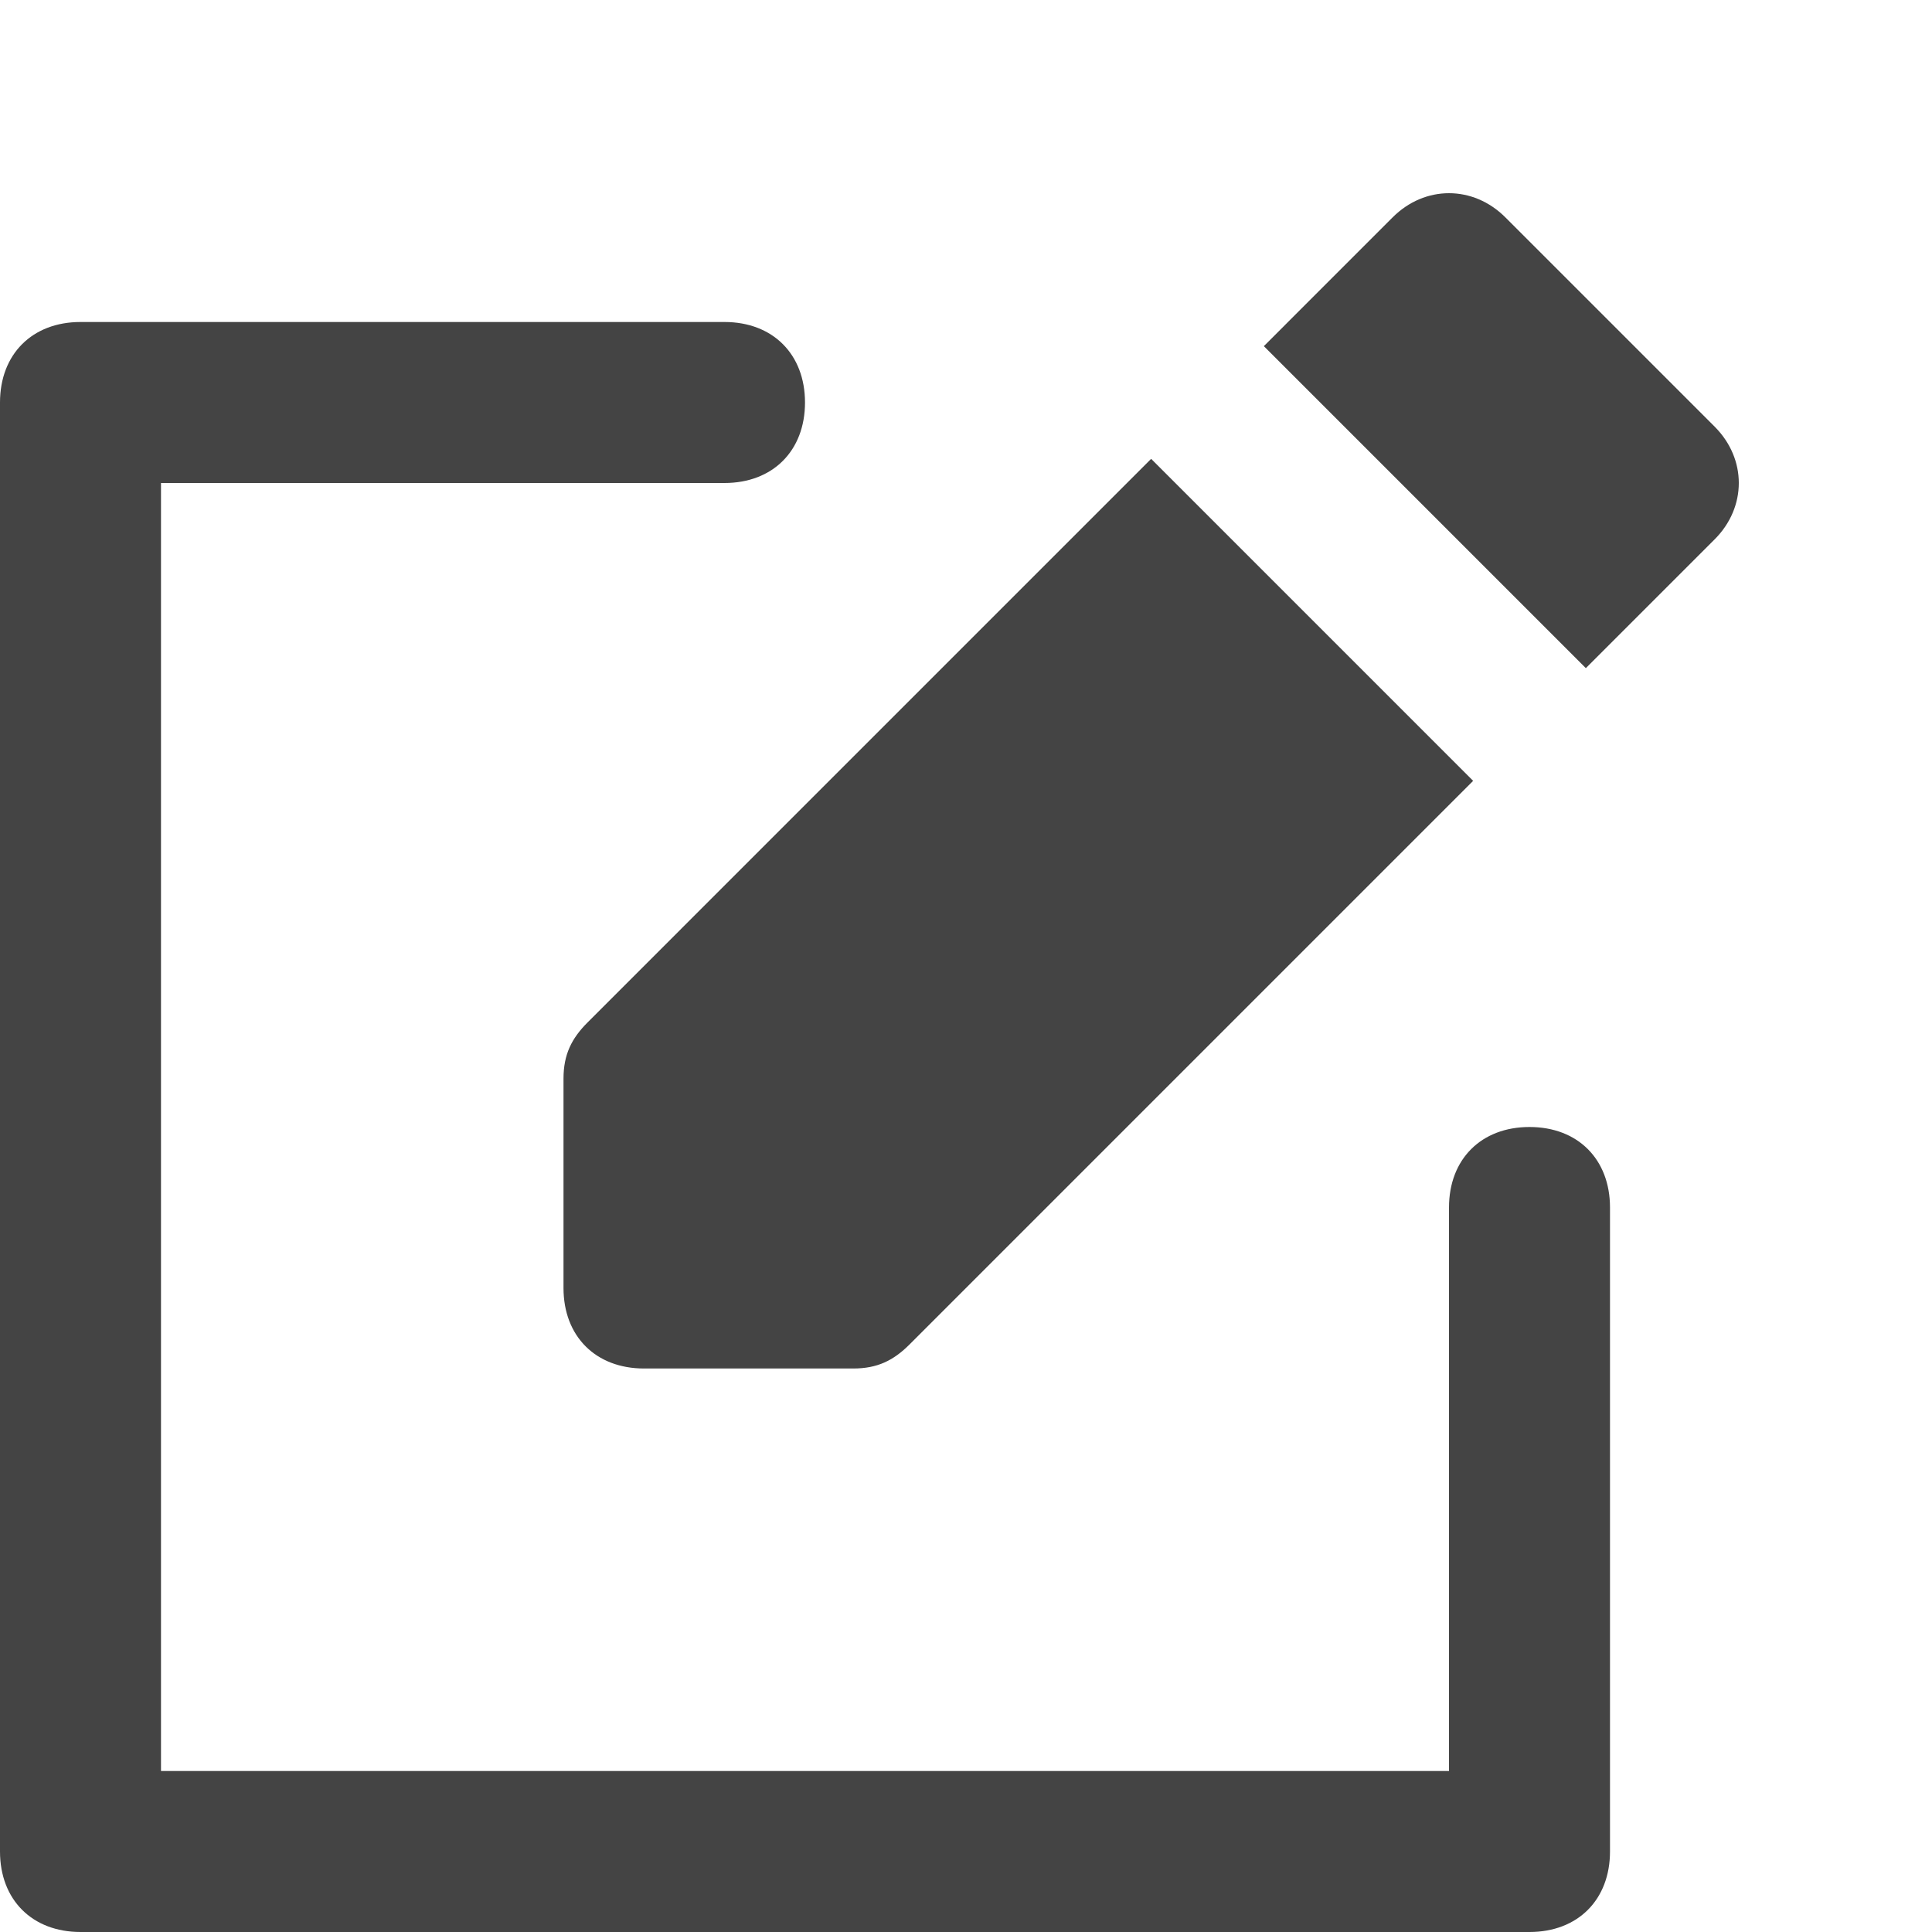
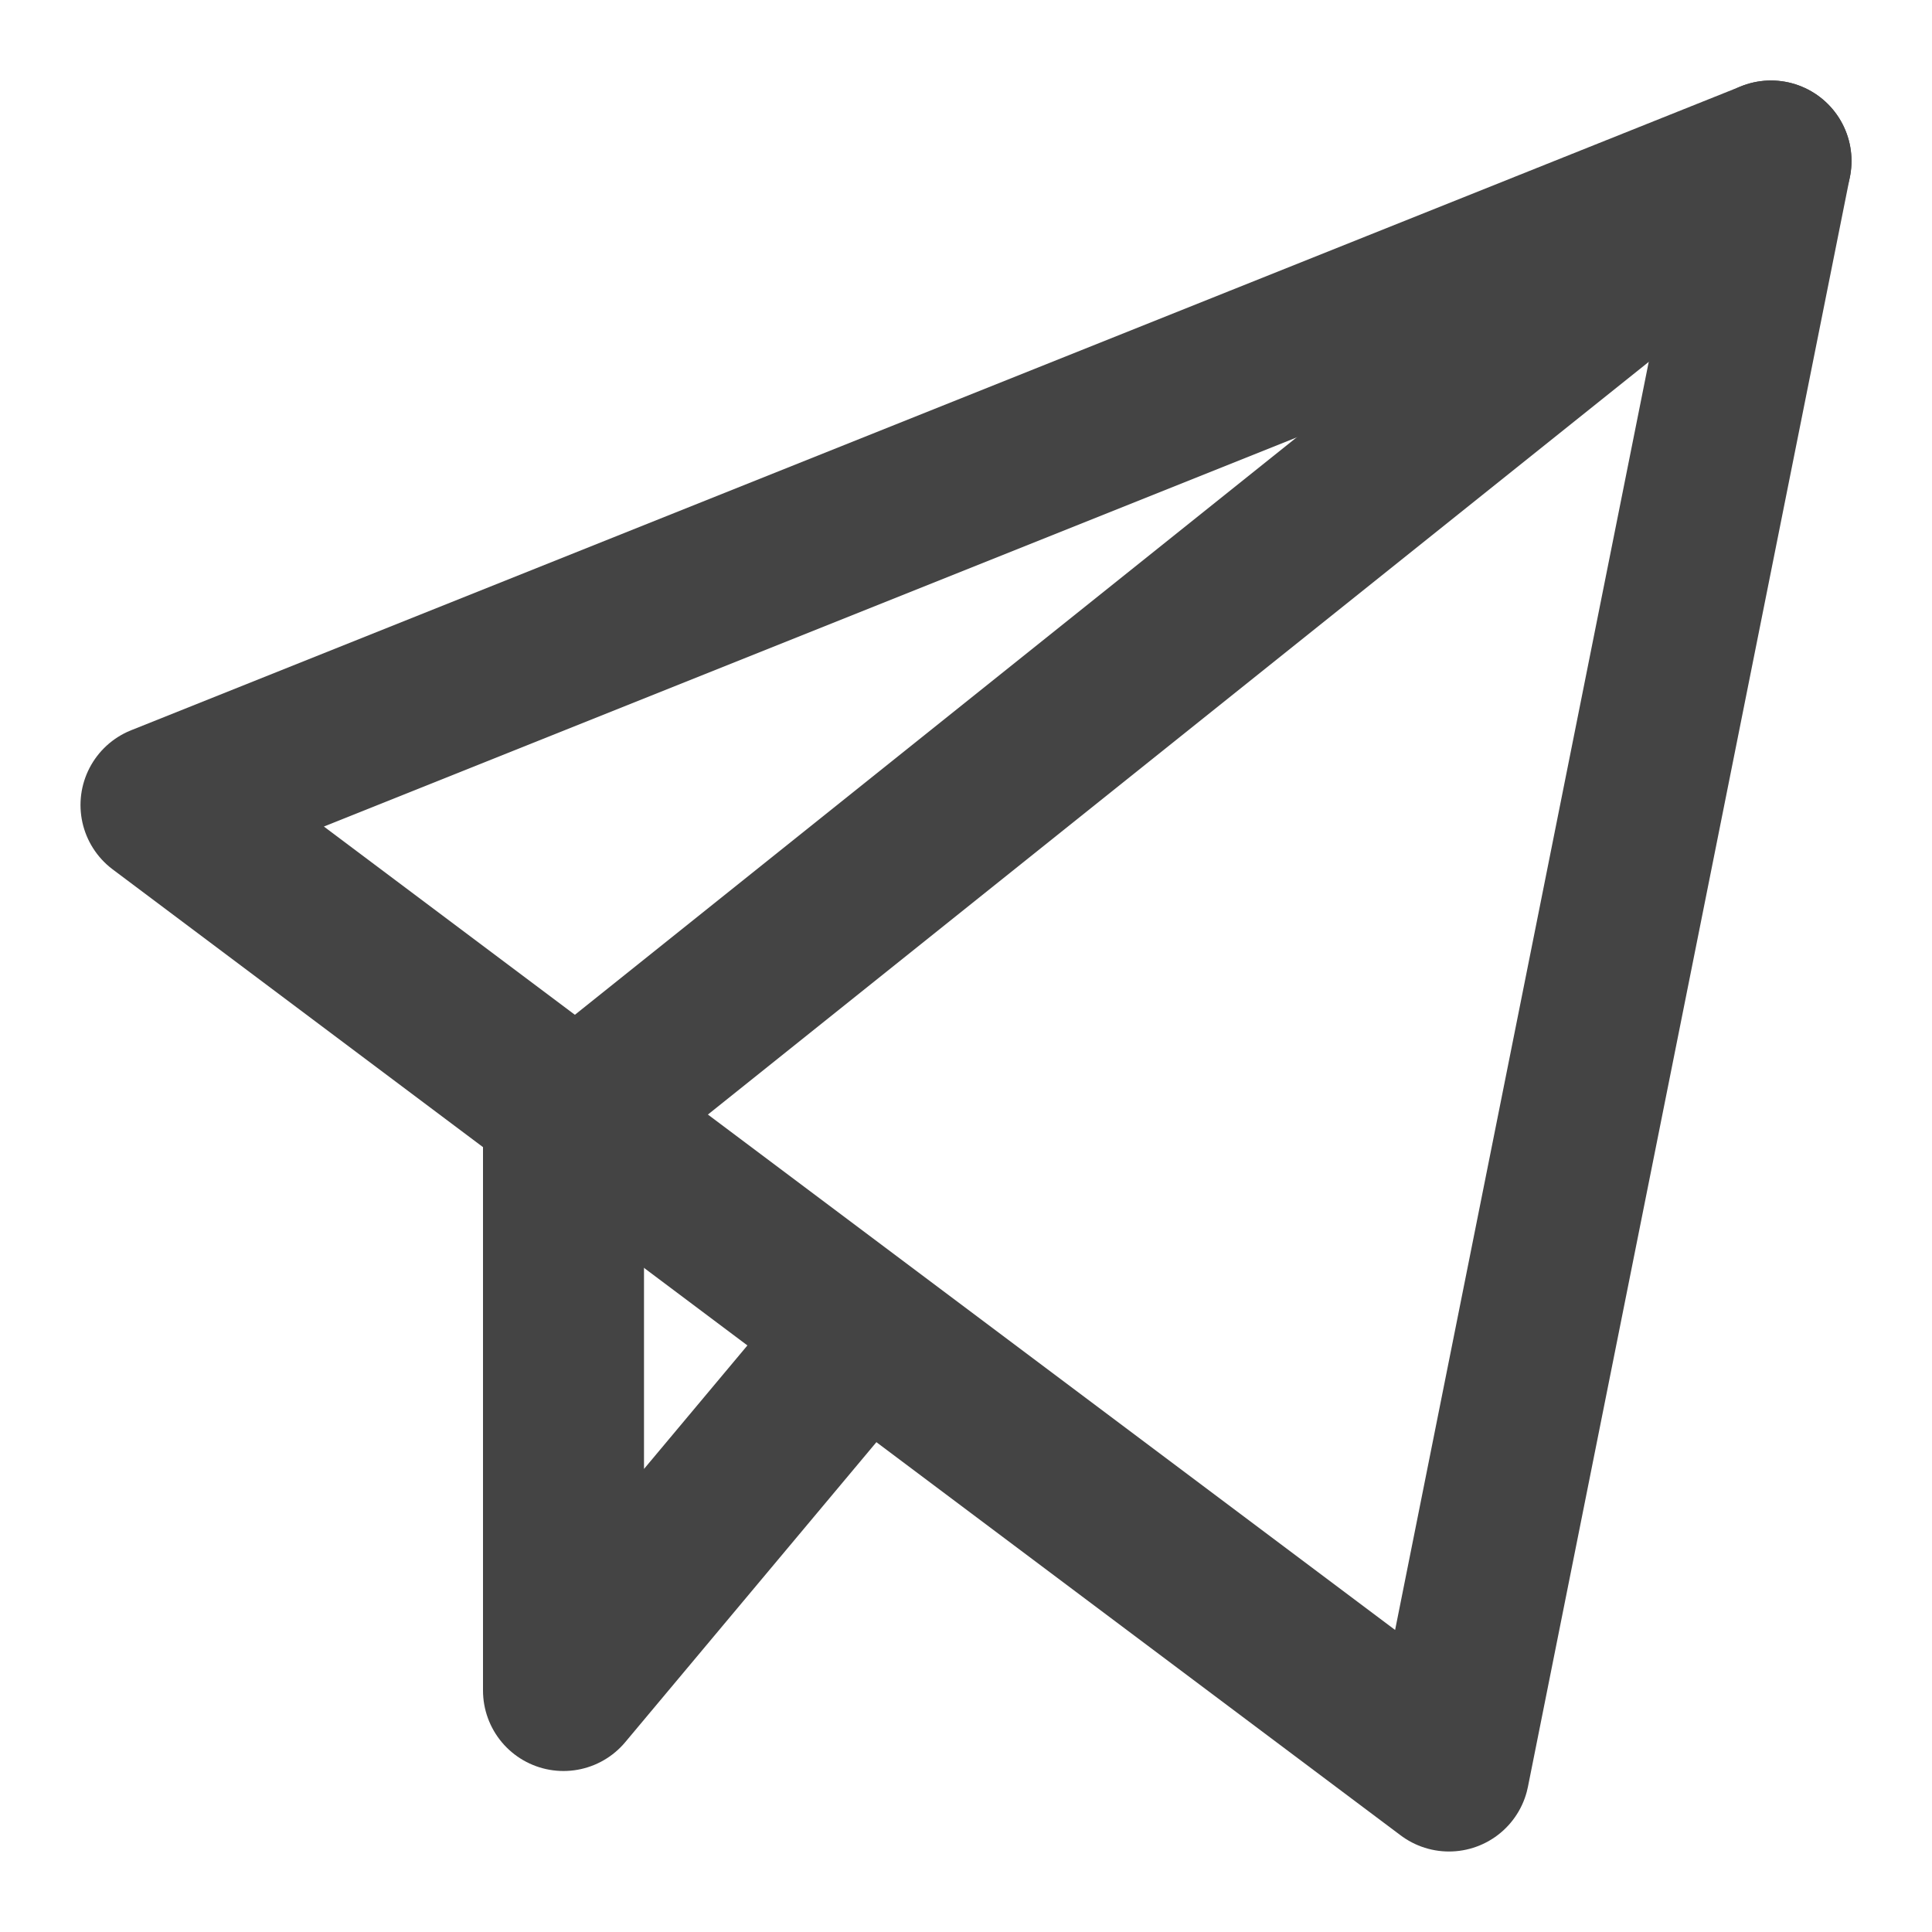
- <svg xmlns="http://www.w3.org/2000/svg" class="nc-icon glyph" x="0px" y="0px" width="24px" height="24px" viewBox="0 0 24 24">
-   <g>
-     <path data-color="color-2" fill="#444444" d="M19,24H1c-0.6,0-1-0.4-1-1V5c0-0.6,0.4-1,1-1h8c0.6,0,1,0.4,1,1S9.6,6,9,6H2v16h16v-7  c0-0.6,0.4-1,1-1s1,0.4,1,1v8C20,23.6,19.6,24,19,24z" />
-     <path fill="#444444" d="M19.7,8.3l1.6-1.6c0.4-0.4,0.4-1,0-1.4l-2.6-2.6c-0.4-0.4-1-0.4-1.4,0l-1.6,1.6L19.7,8.3z" />
-     <path fill="#444444" d="M14.3,5.7l-7,7C7.1,12.9,7,13.1,7,13.4V16c0,0.6,0.4,1,1,1h2.6c0.3,0,0.5-0.1,0.7-0.3l7-7L14.3,5.7z" />
+ <svg xmlns="http://www.w3.org/2000/svg" class="nc-icon outline" x="0px" y="0px" width="24px" height="24px" viewBox="0 0 24 24">
+   <g transform="translate(0, 0)">
+     <polyline data-cap="butt" fill="none" stroke="#444444" stroke-width="2" stroke-miterlimit="10" points="22,2 7,14 7,21 10.6,16.7 " stroke-linejoin="round" stroke-linecap="round" />
+     <polygon fill="none" stroke="#444444" stroke-width="2" stroke-linecap="round" stroke-miterlimit="10" points="2,10 22,2 18,22   " stroke-linejoin="round" />
  </g>
</svg>
